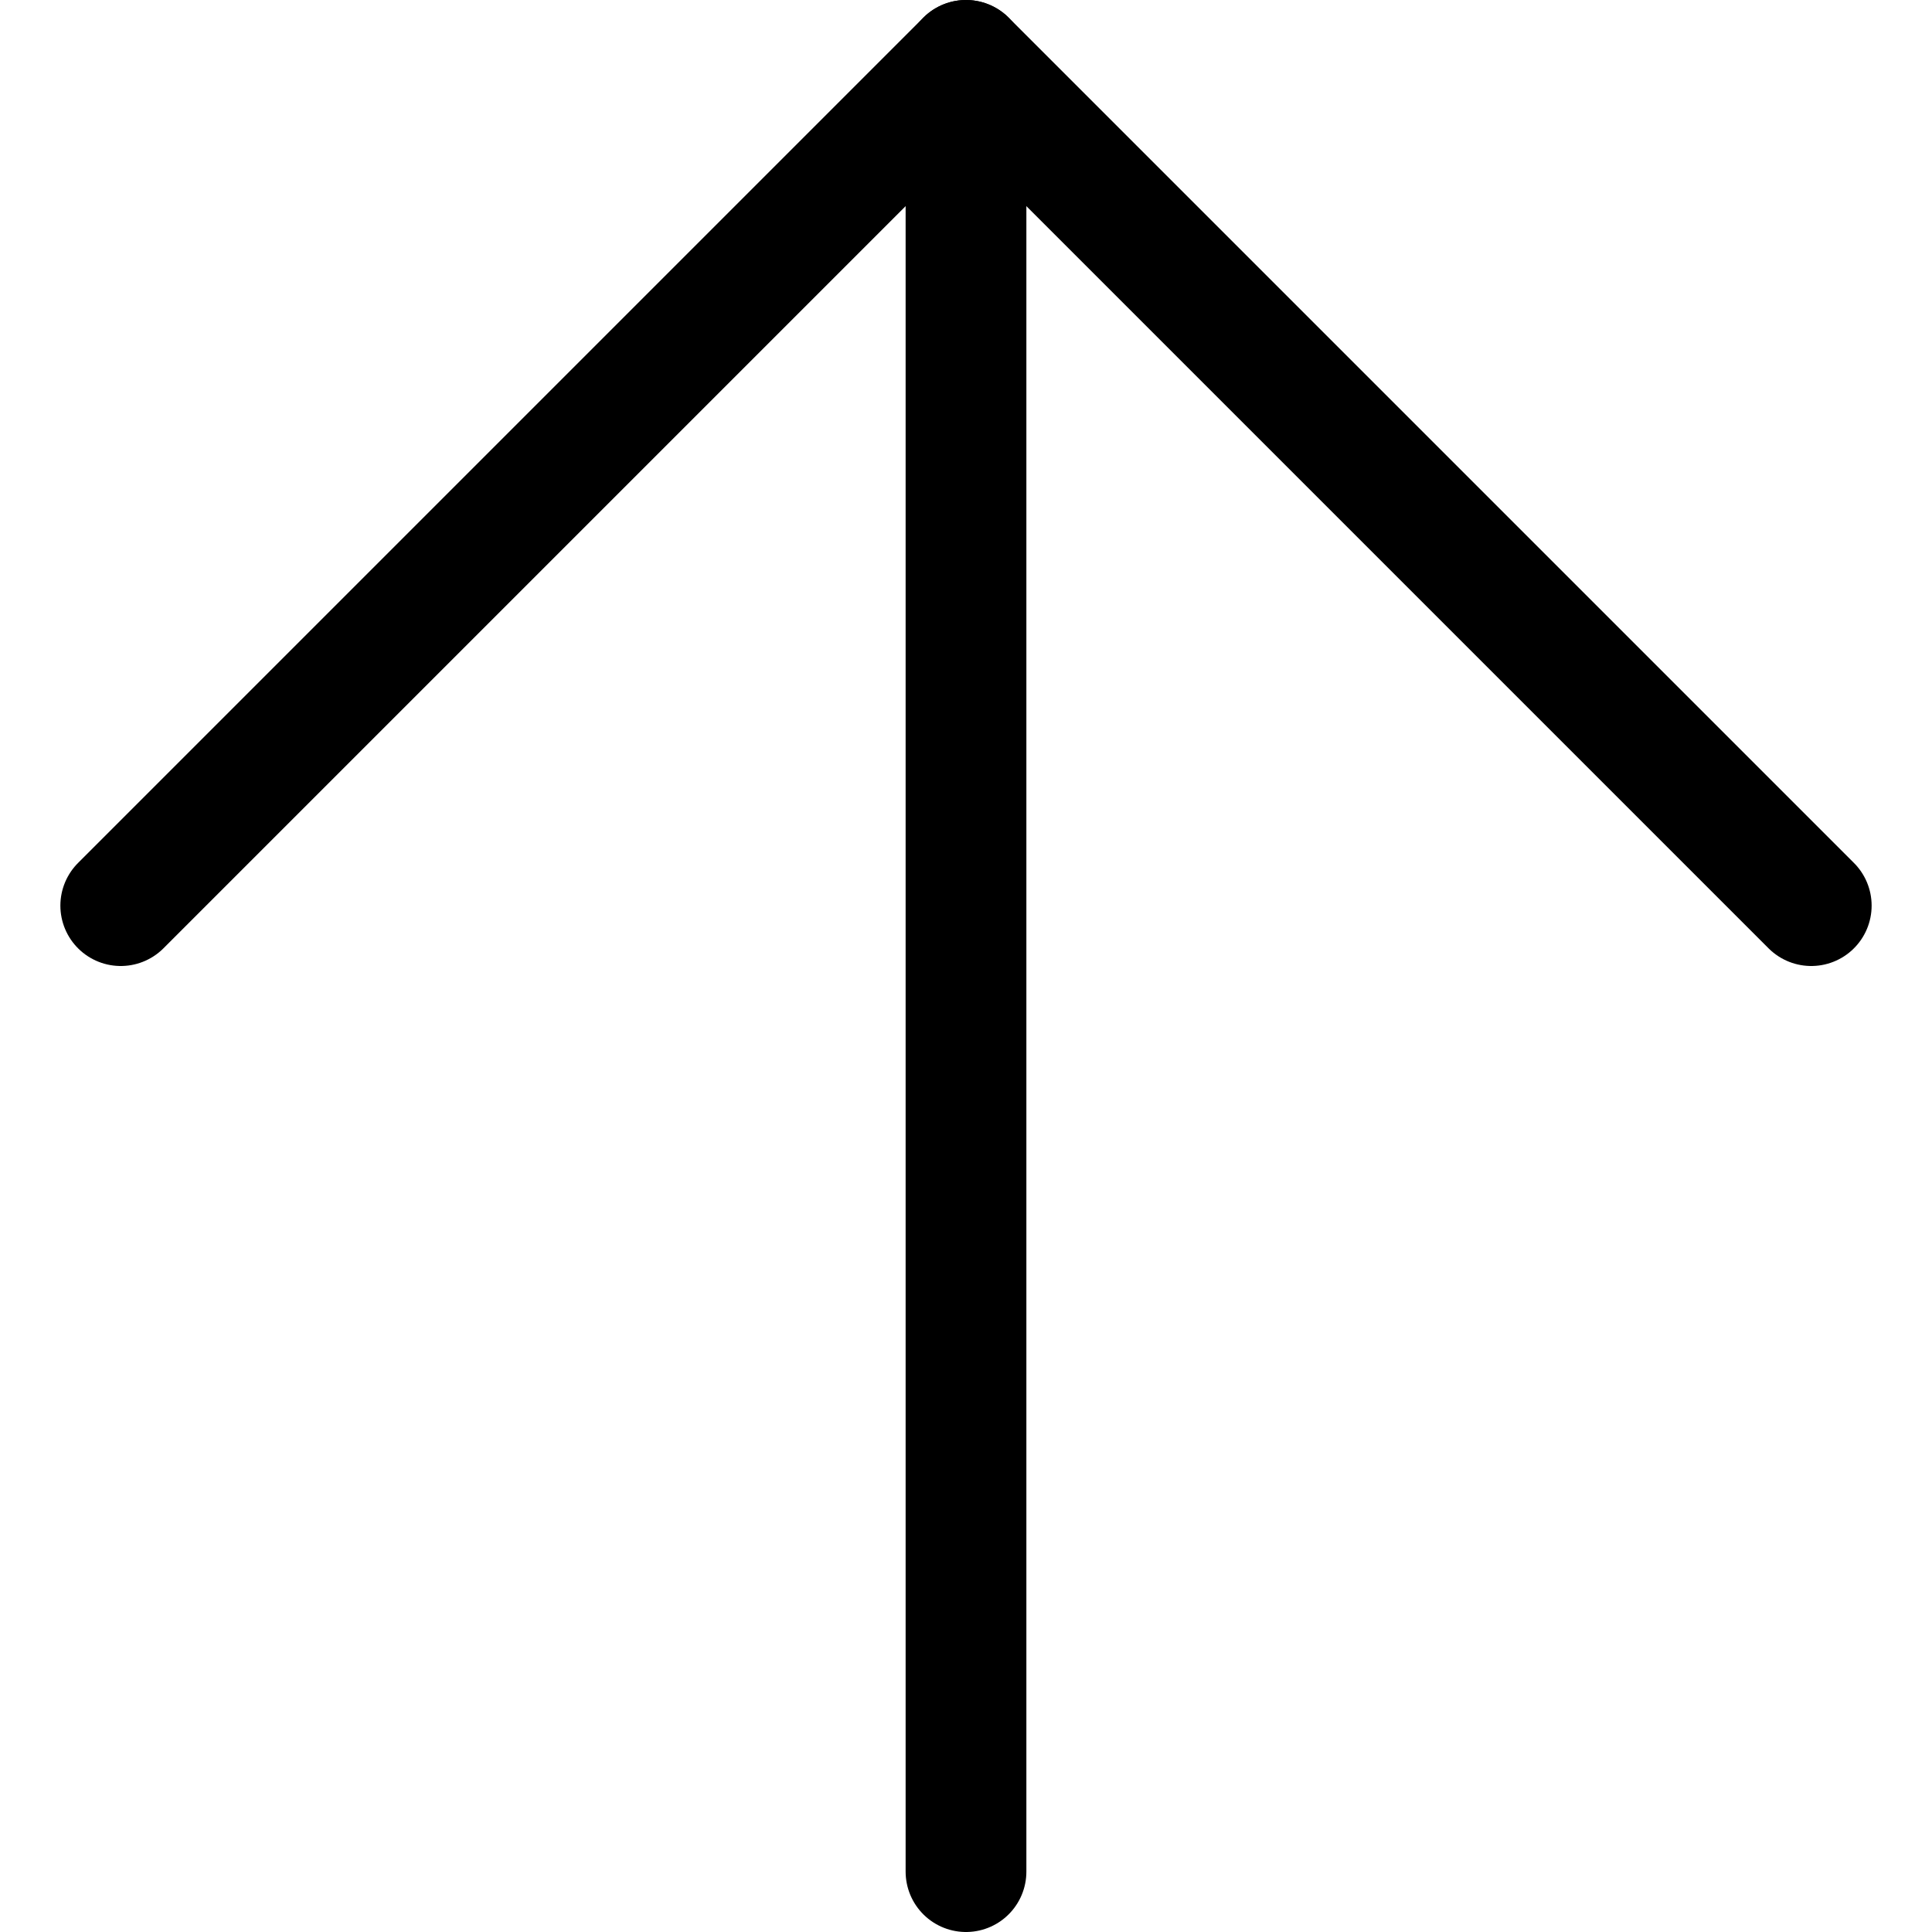
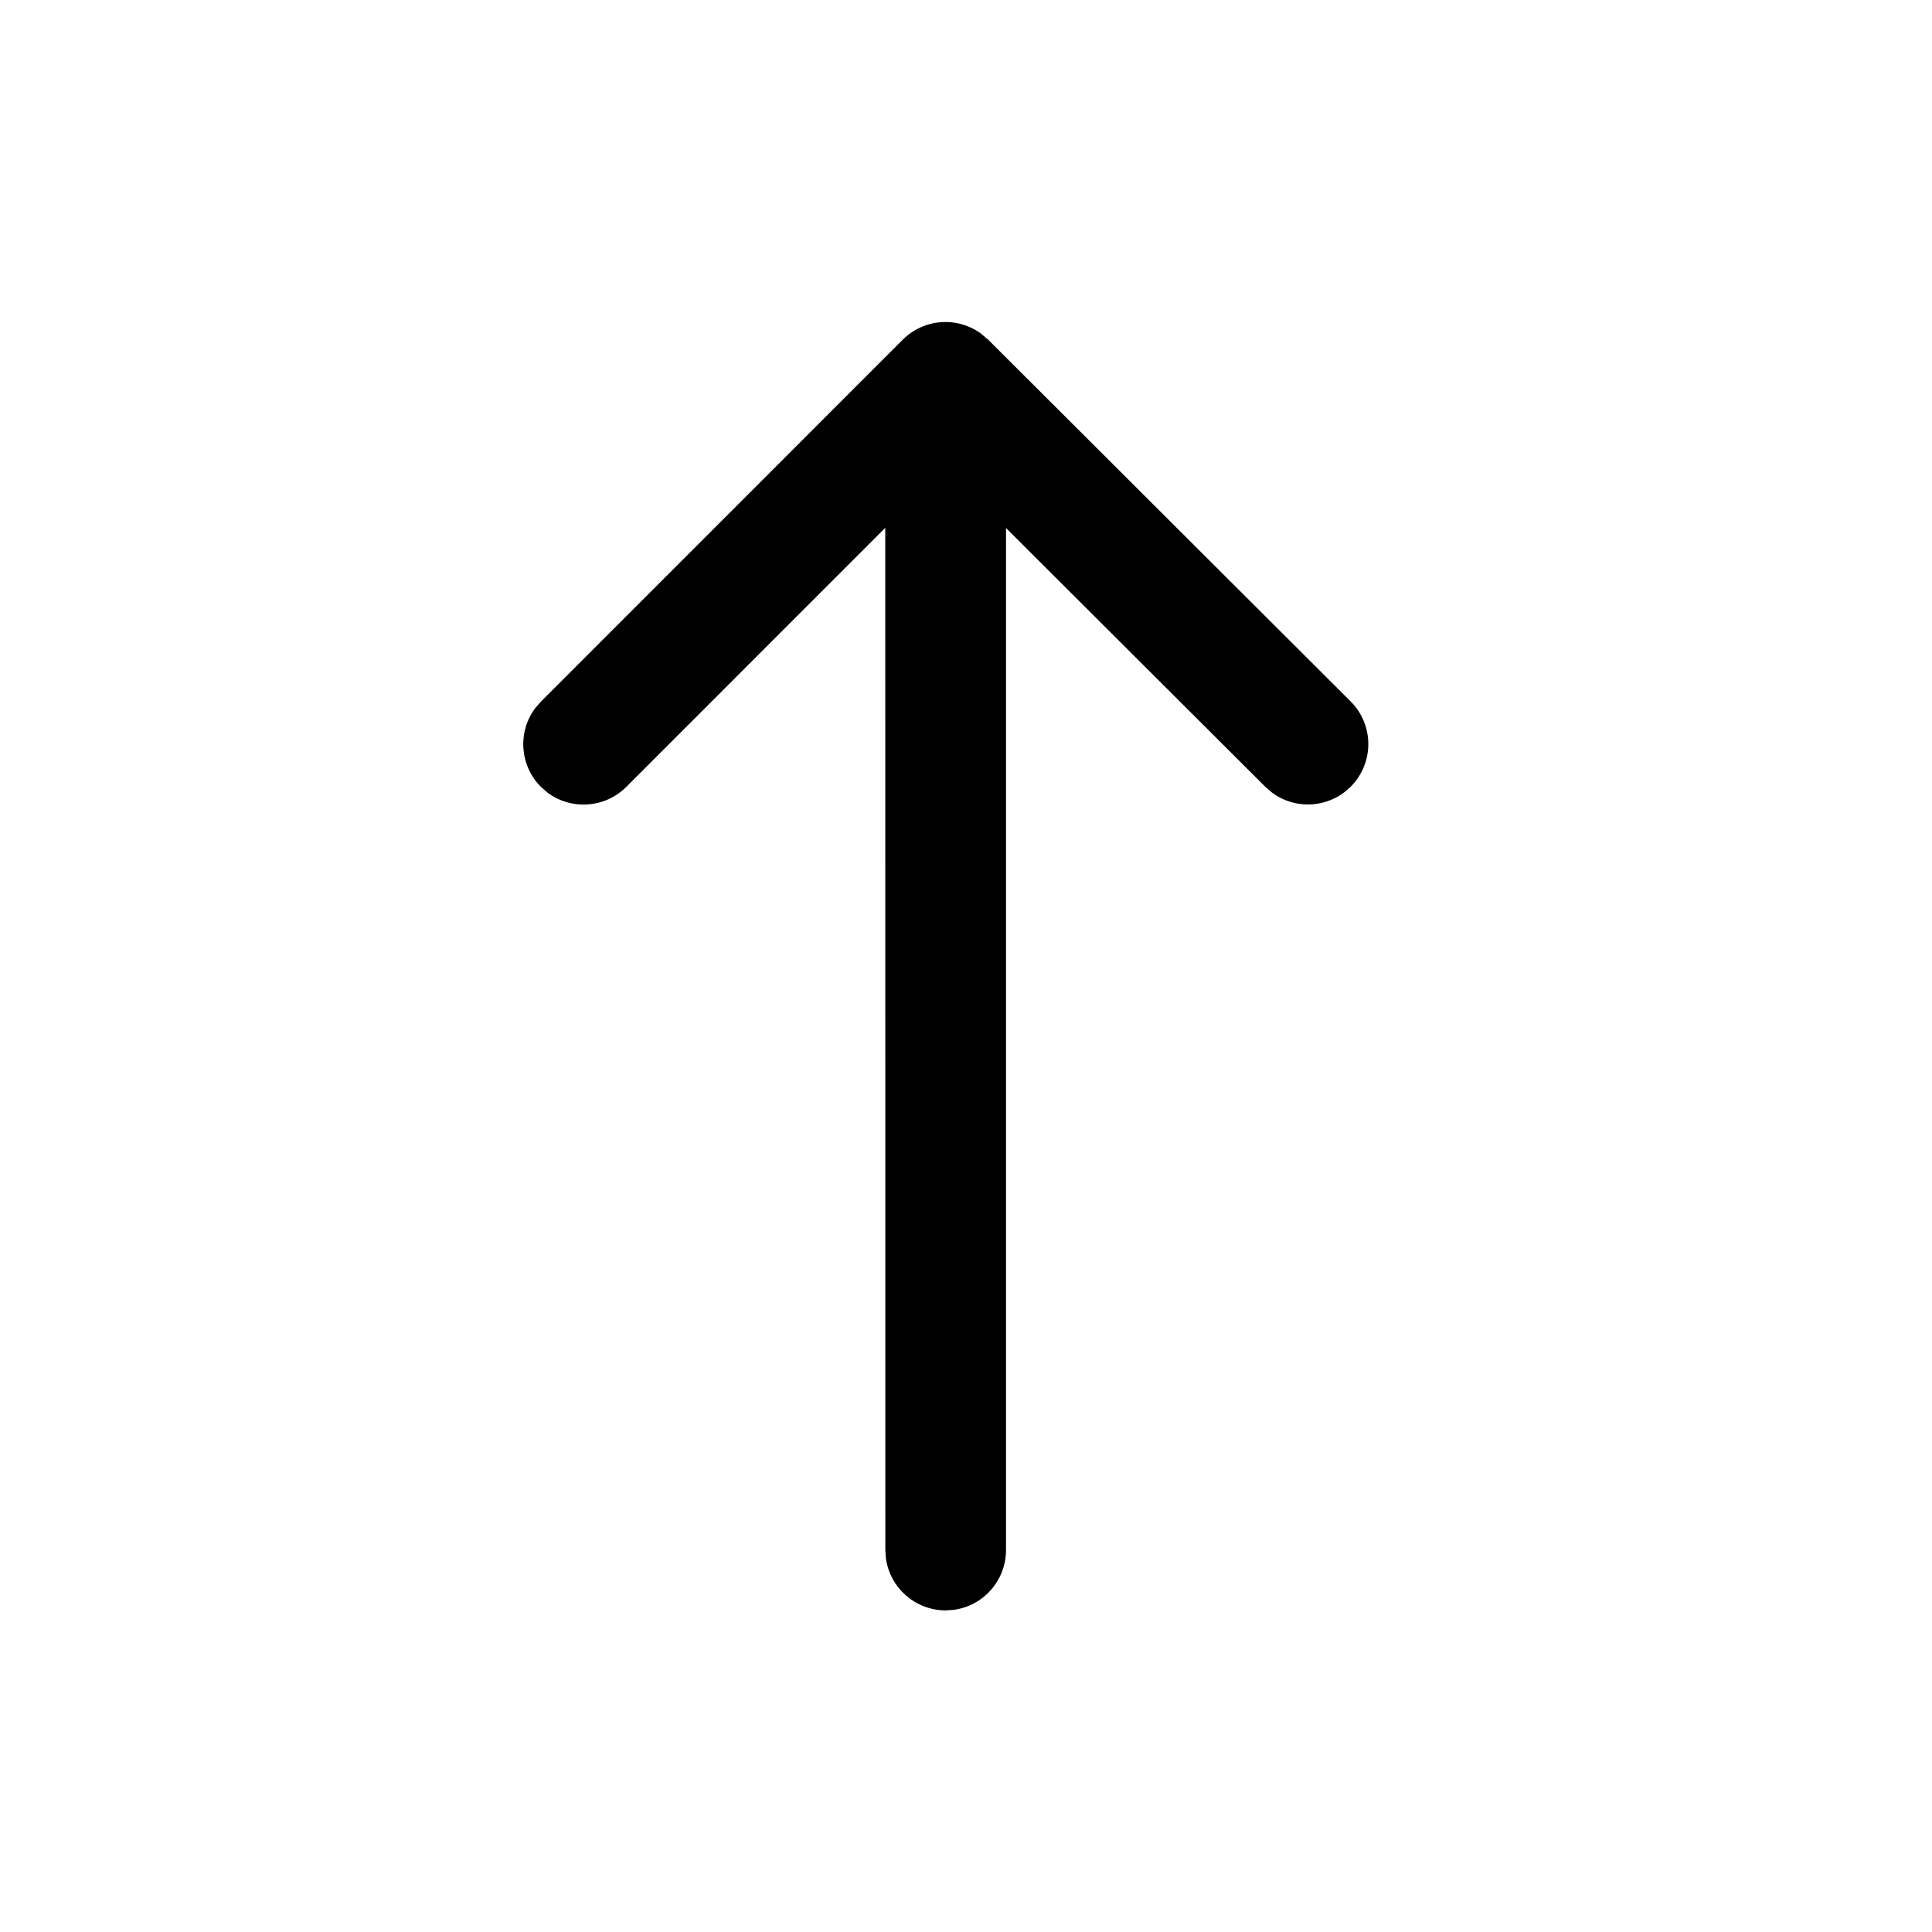
- <svg xmlns="http://www.w3.org/2000/svg" id="Regular" viewBox="0 0 24 24">
-   <defs>
-     <style>.cls-1,.cls-2{fill:none;stroke:#000;stroke-linecap:round;stroke-linejoin:round;stroke-width:1.5px;}.cls-2{fill-rule:evenodd;}</style>
-   </defs>
-   <line class="cls-1" x1="12" y1="23.25" x2="12" y2="0.75" />
-   <polyline class="cls-2" points="22.5 11.25 12 0.75 1.5 11.25" />
+ <svg xmlns="http://www.w3.org/2000/svg" width="24" height="24" viewBox="0 0 24 24">
+   <path fill="currentColor" d="m6.72 8.715l4.494-4.495a.75.75 0 0 1 .976-.073l.085.072l4.504 4.495a.75.75 0 0 1-.975 1.134l-.084-.072l-3.223-3.217v12.696a.75.75 0 0 1-.648.743l-.101.007a.75.75 0 0 1-.743-.648l-.007-.102l-.001-12.698L7.78 9.775a.75.75 0 0 1-.976.073l-.084-.073a.75.75 0 0 1-.073-.976l.073-.084l4.494-4.495L6.72 8.715Z" />
</svg>
